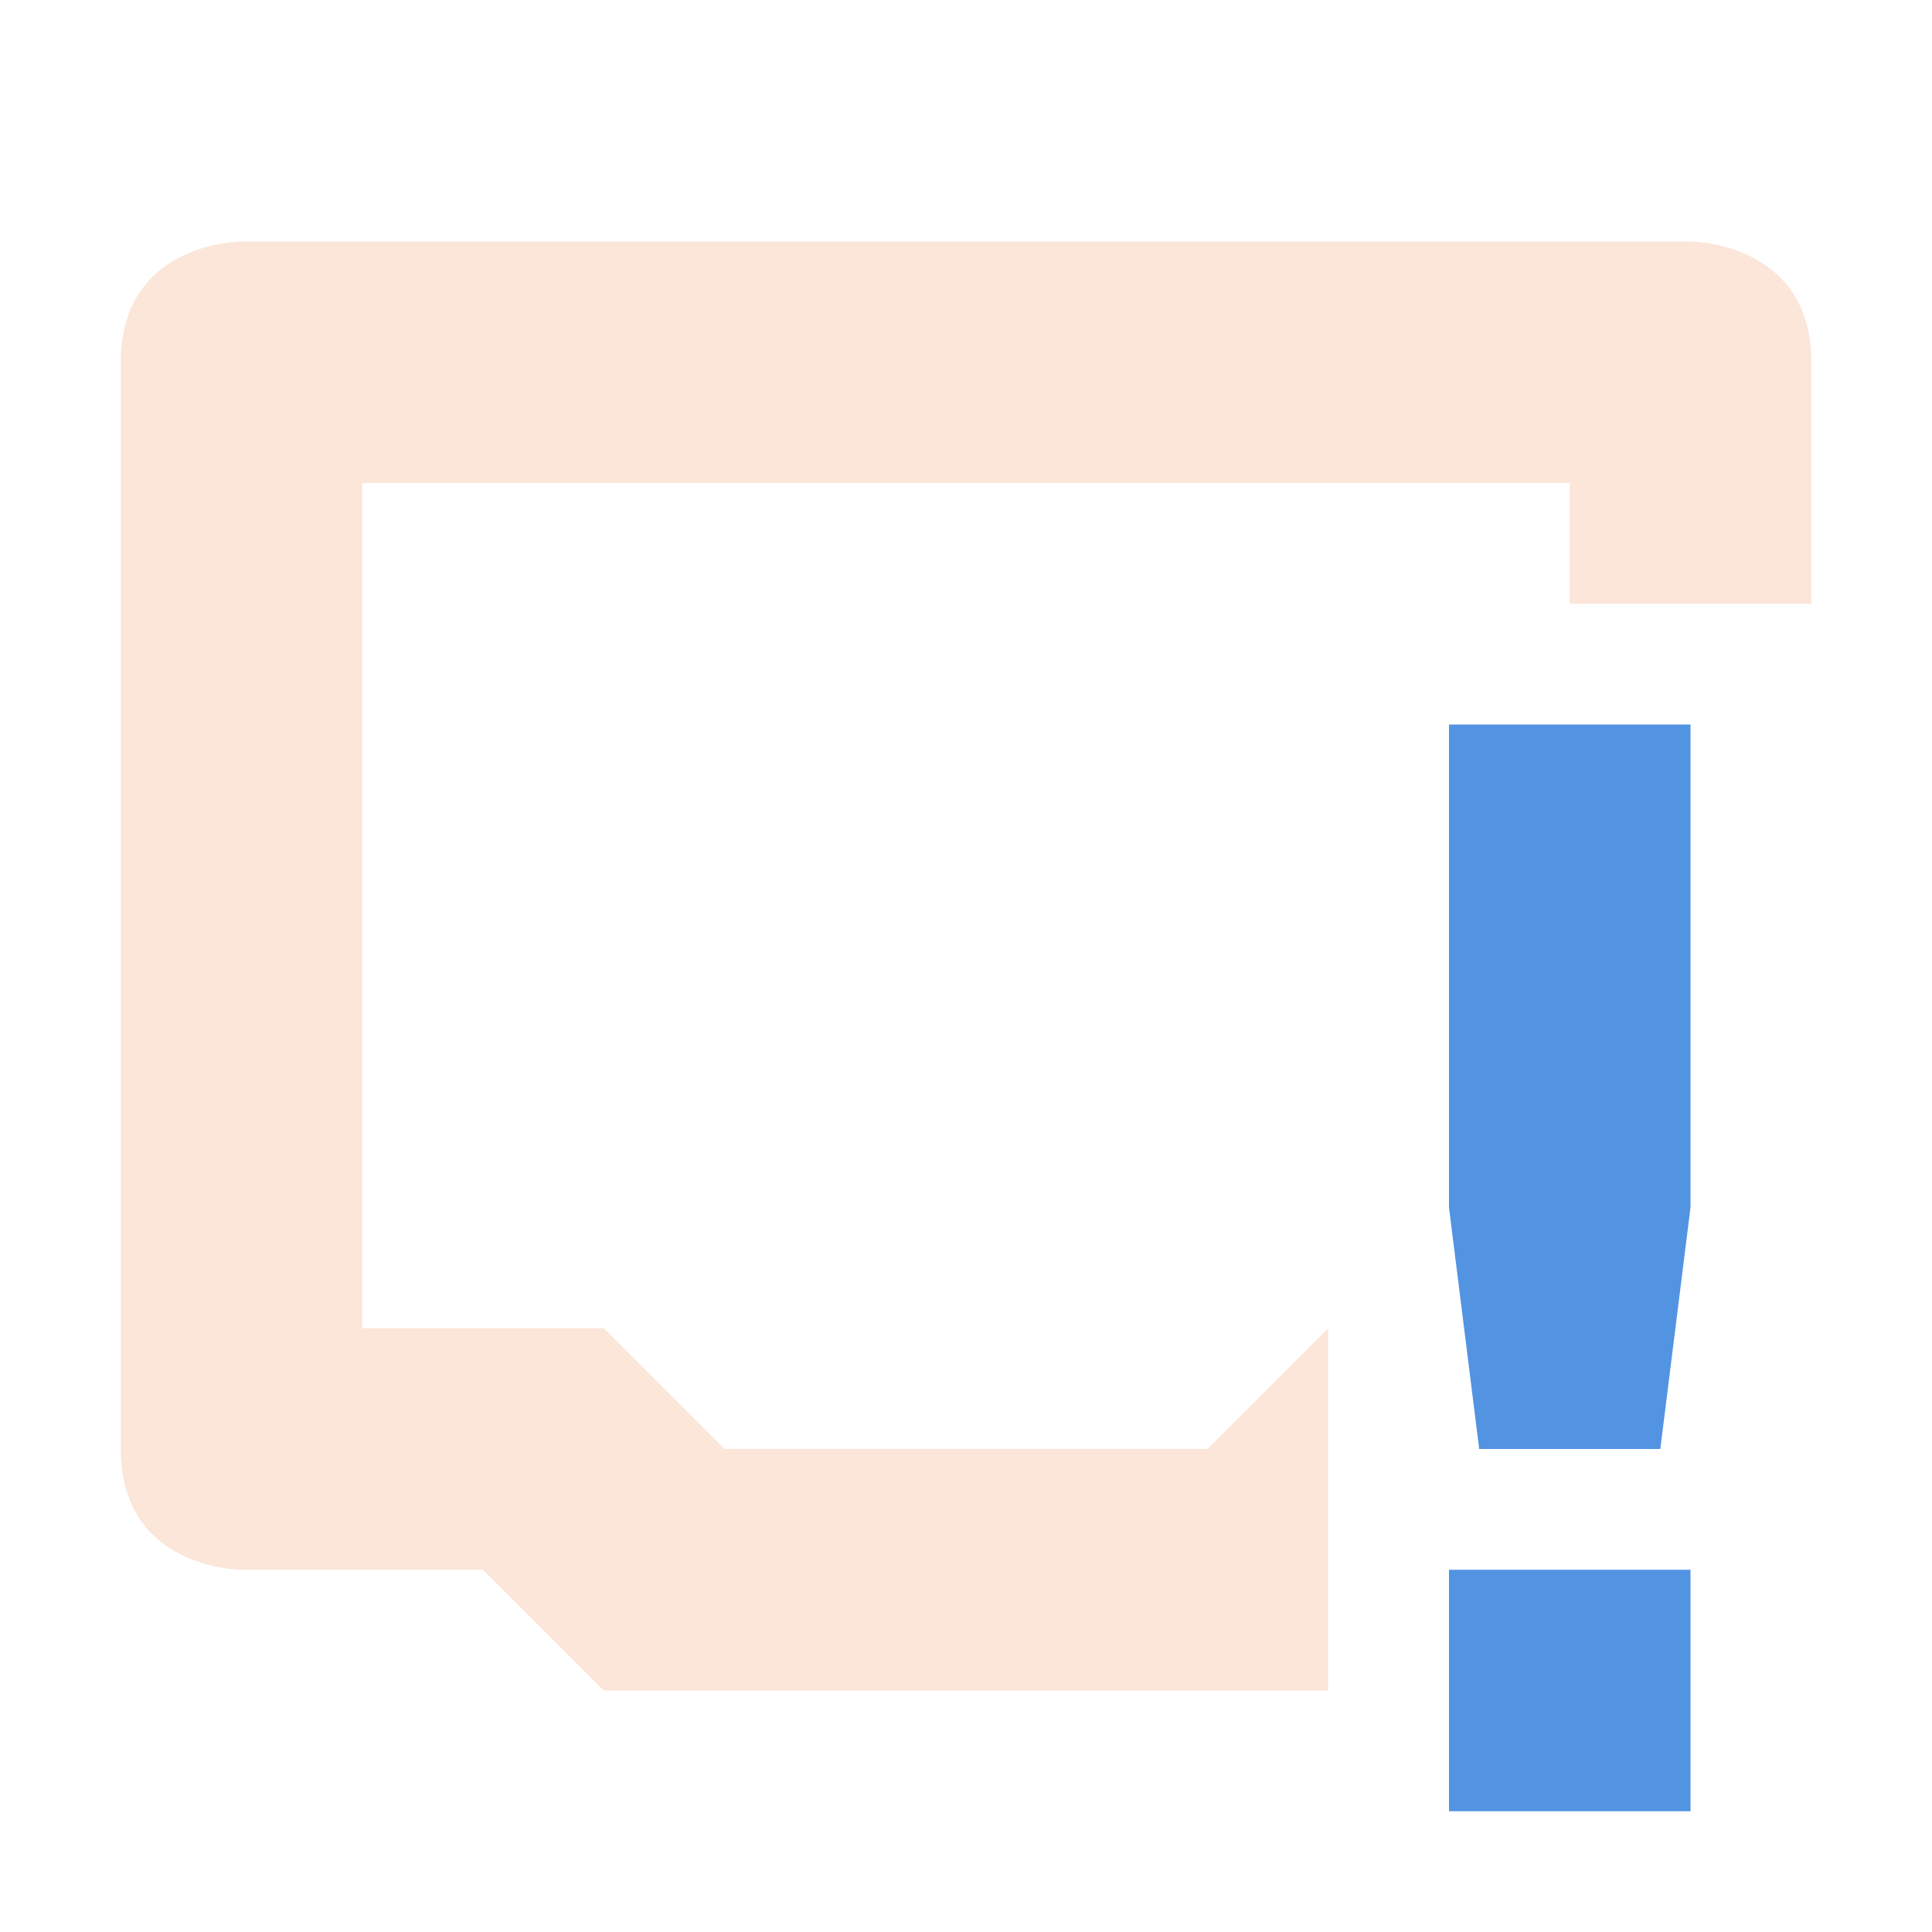
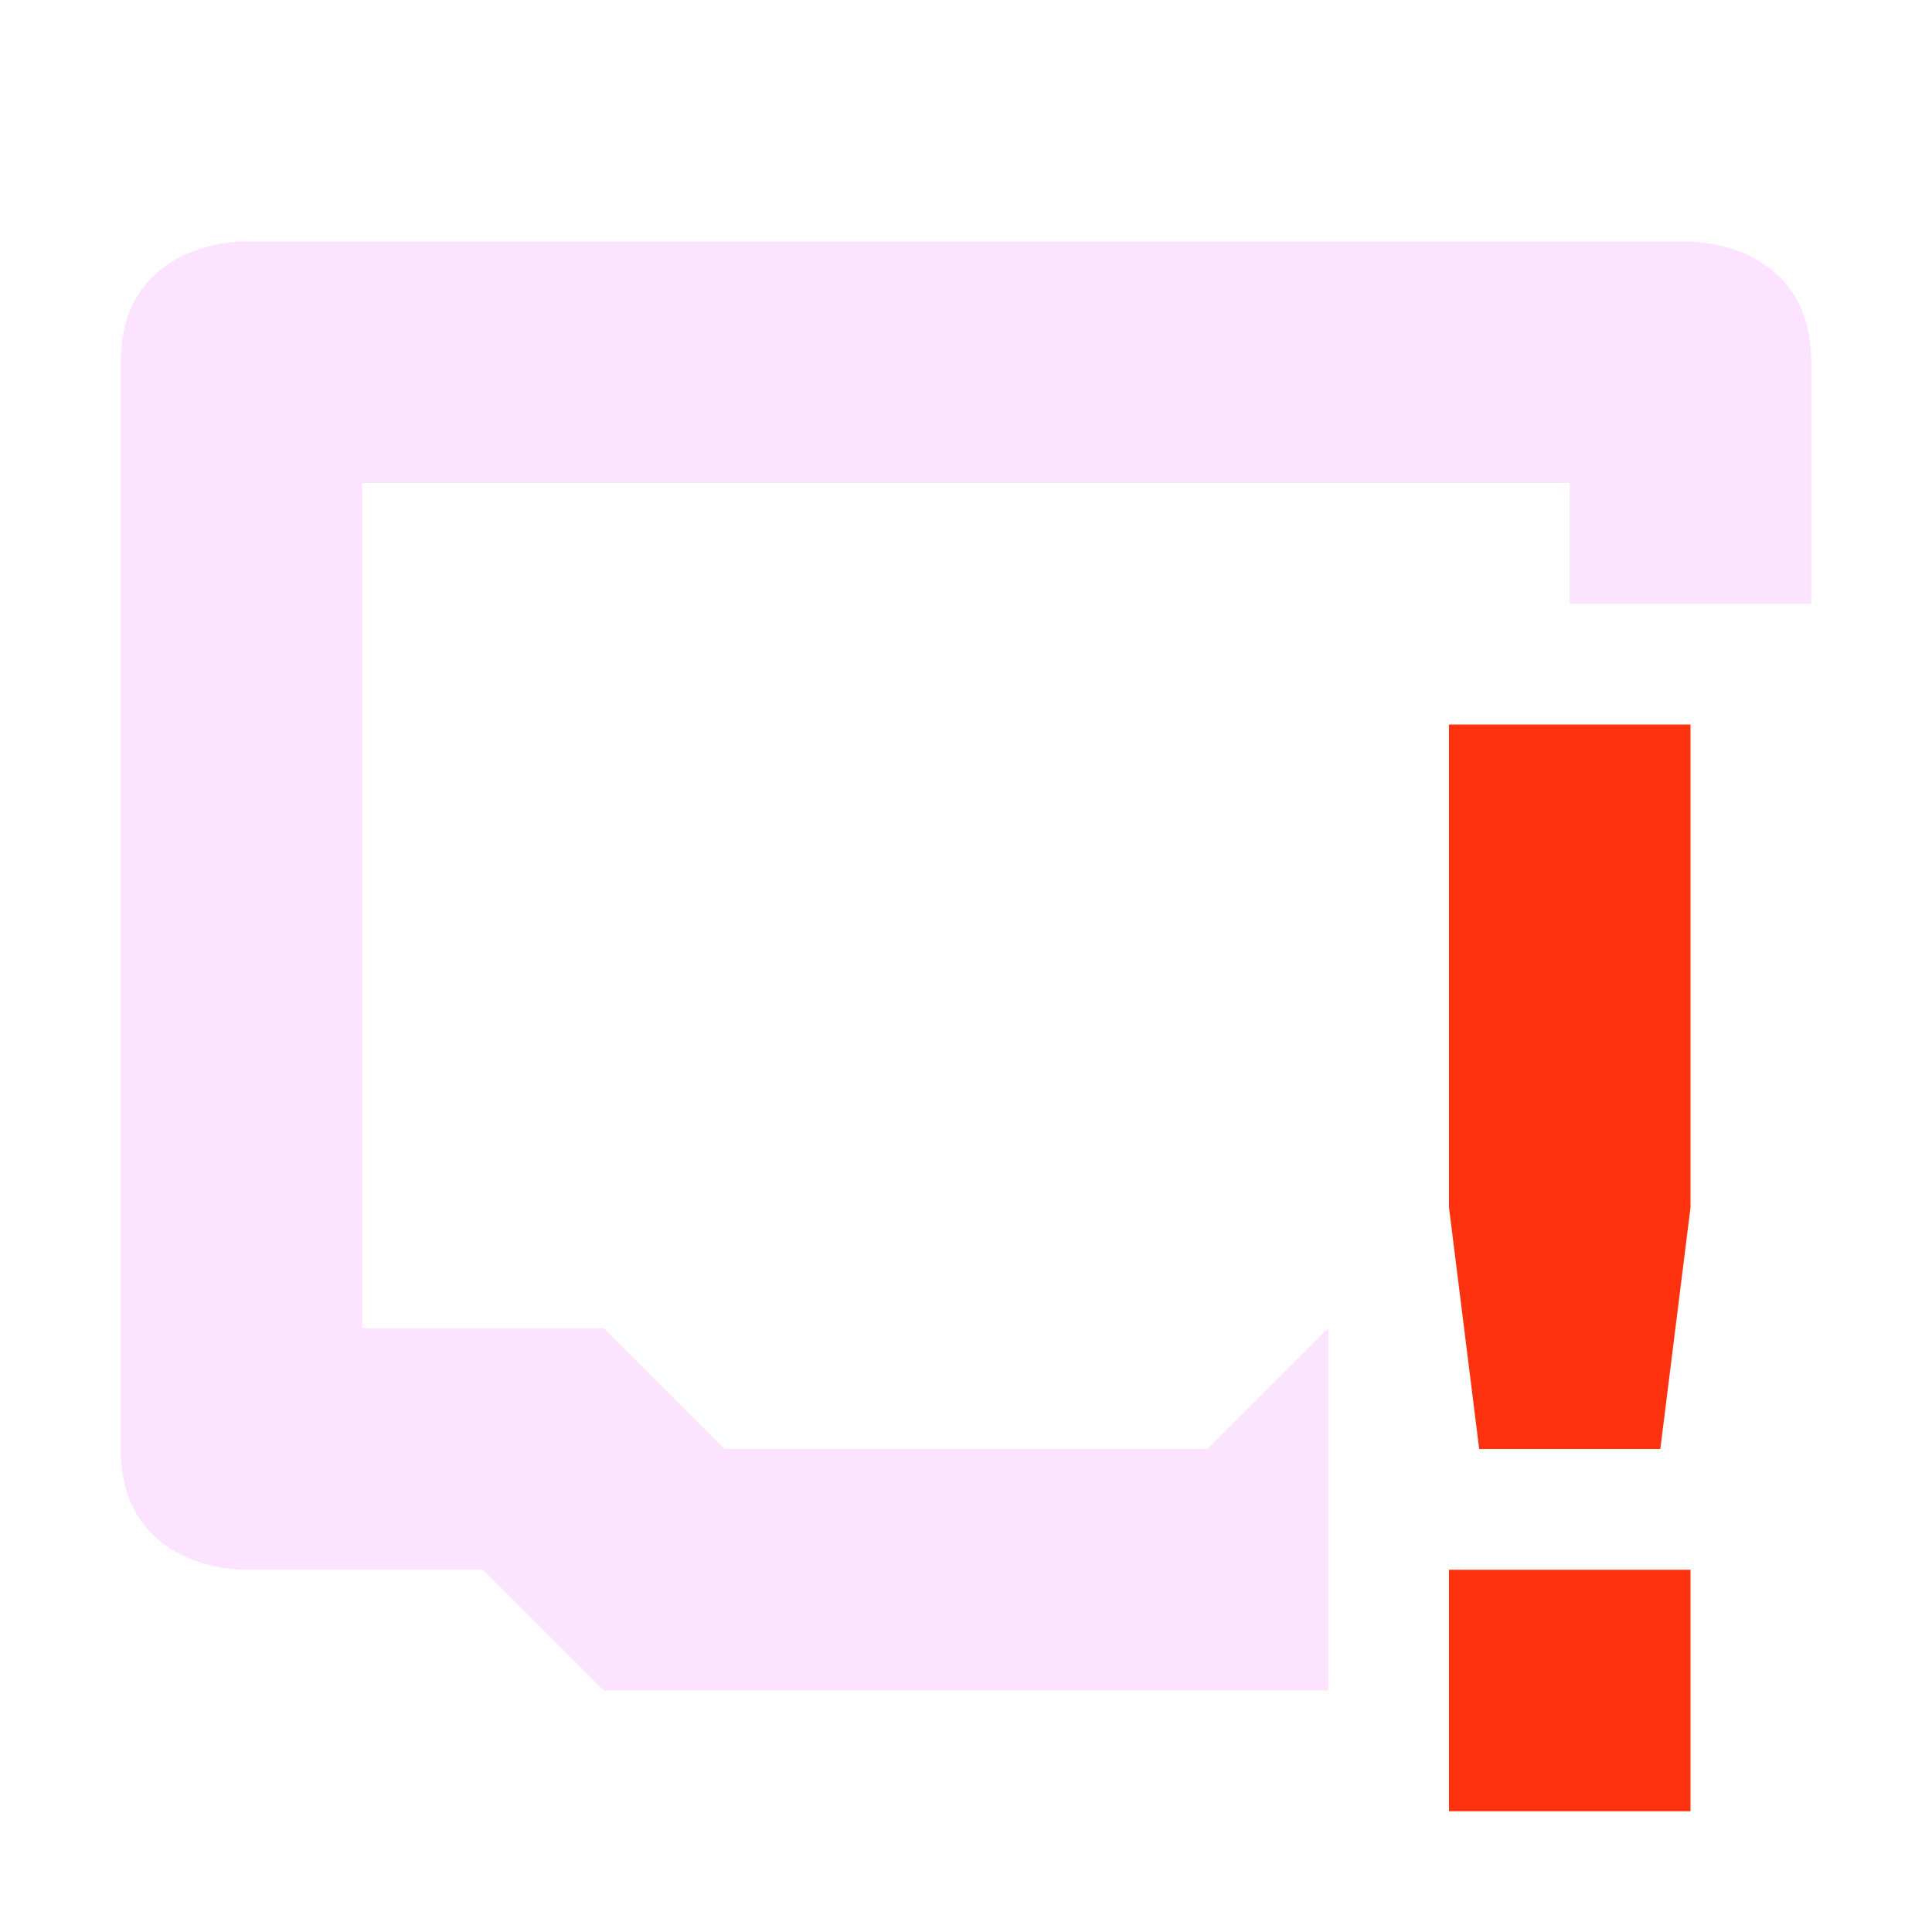
- <svg xmlns="http://www.w3.org/2000/svg" width="16" height="16" version="1.1">
-   <defs>
+ <svg xmlns="http://www.w3.org/2000/svg" width="16" height="16" version="1.1" id="svg2">
+   <defs id="defs1">
    <style id="current-color-scheme" type="text/css">
   .ColorScheme-Text { color:#F5A97F; } .ColorScheme-Highlight { color:#5294e2; }
  </style>
  </defs>
-   <path style="opacity:0.3;fill:currentColor" class="ColorScheme-Text" d="M 2,2 C 2,2 1,2 1,3 V 12 C 1,13 2,13 2,13 H 4 L 5,14 H 11 V 11 L 10,12 H 6 L 5,11 H 3 V 4 H 13 V 5 H 15 V 3 C 15,2 14,2 14,2 Z" />
-   <path style="fill:currentColor" class="ColorScheme-Highlight" d="M 12,6 V 10 L 12.25,12 H 13.75 L 14,10 V 6 Z M 12,13 V 15 H 14 V 13 Z" />
+   <path style="opacity:0.3;fill:#f5a0ff;fill-opacity:1" class="ColorScheme-Text" d="M 2,2 C 2,2 1,2 1,3 V 12 C 1,13 2,13 2,13 H 4 L 5,14 H 11 V 11 L 10,12 H 6 L 5,11 H 3 V 4 H 13 V 5 H 15 V 3 C 15,2 14,2 14,2 Z" id="path1" />
+   <path style="fill:#ff320f;fill-opacity:1" class="ColorScheme-Highlight" d="M 12,6 V 10 L 12.25,12 H 13.75 L 14,10 V 6 Z M 12,13 V 15 H 14 V 13 Z" id="path2" />
</svg>
